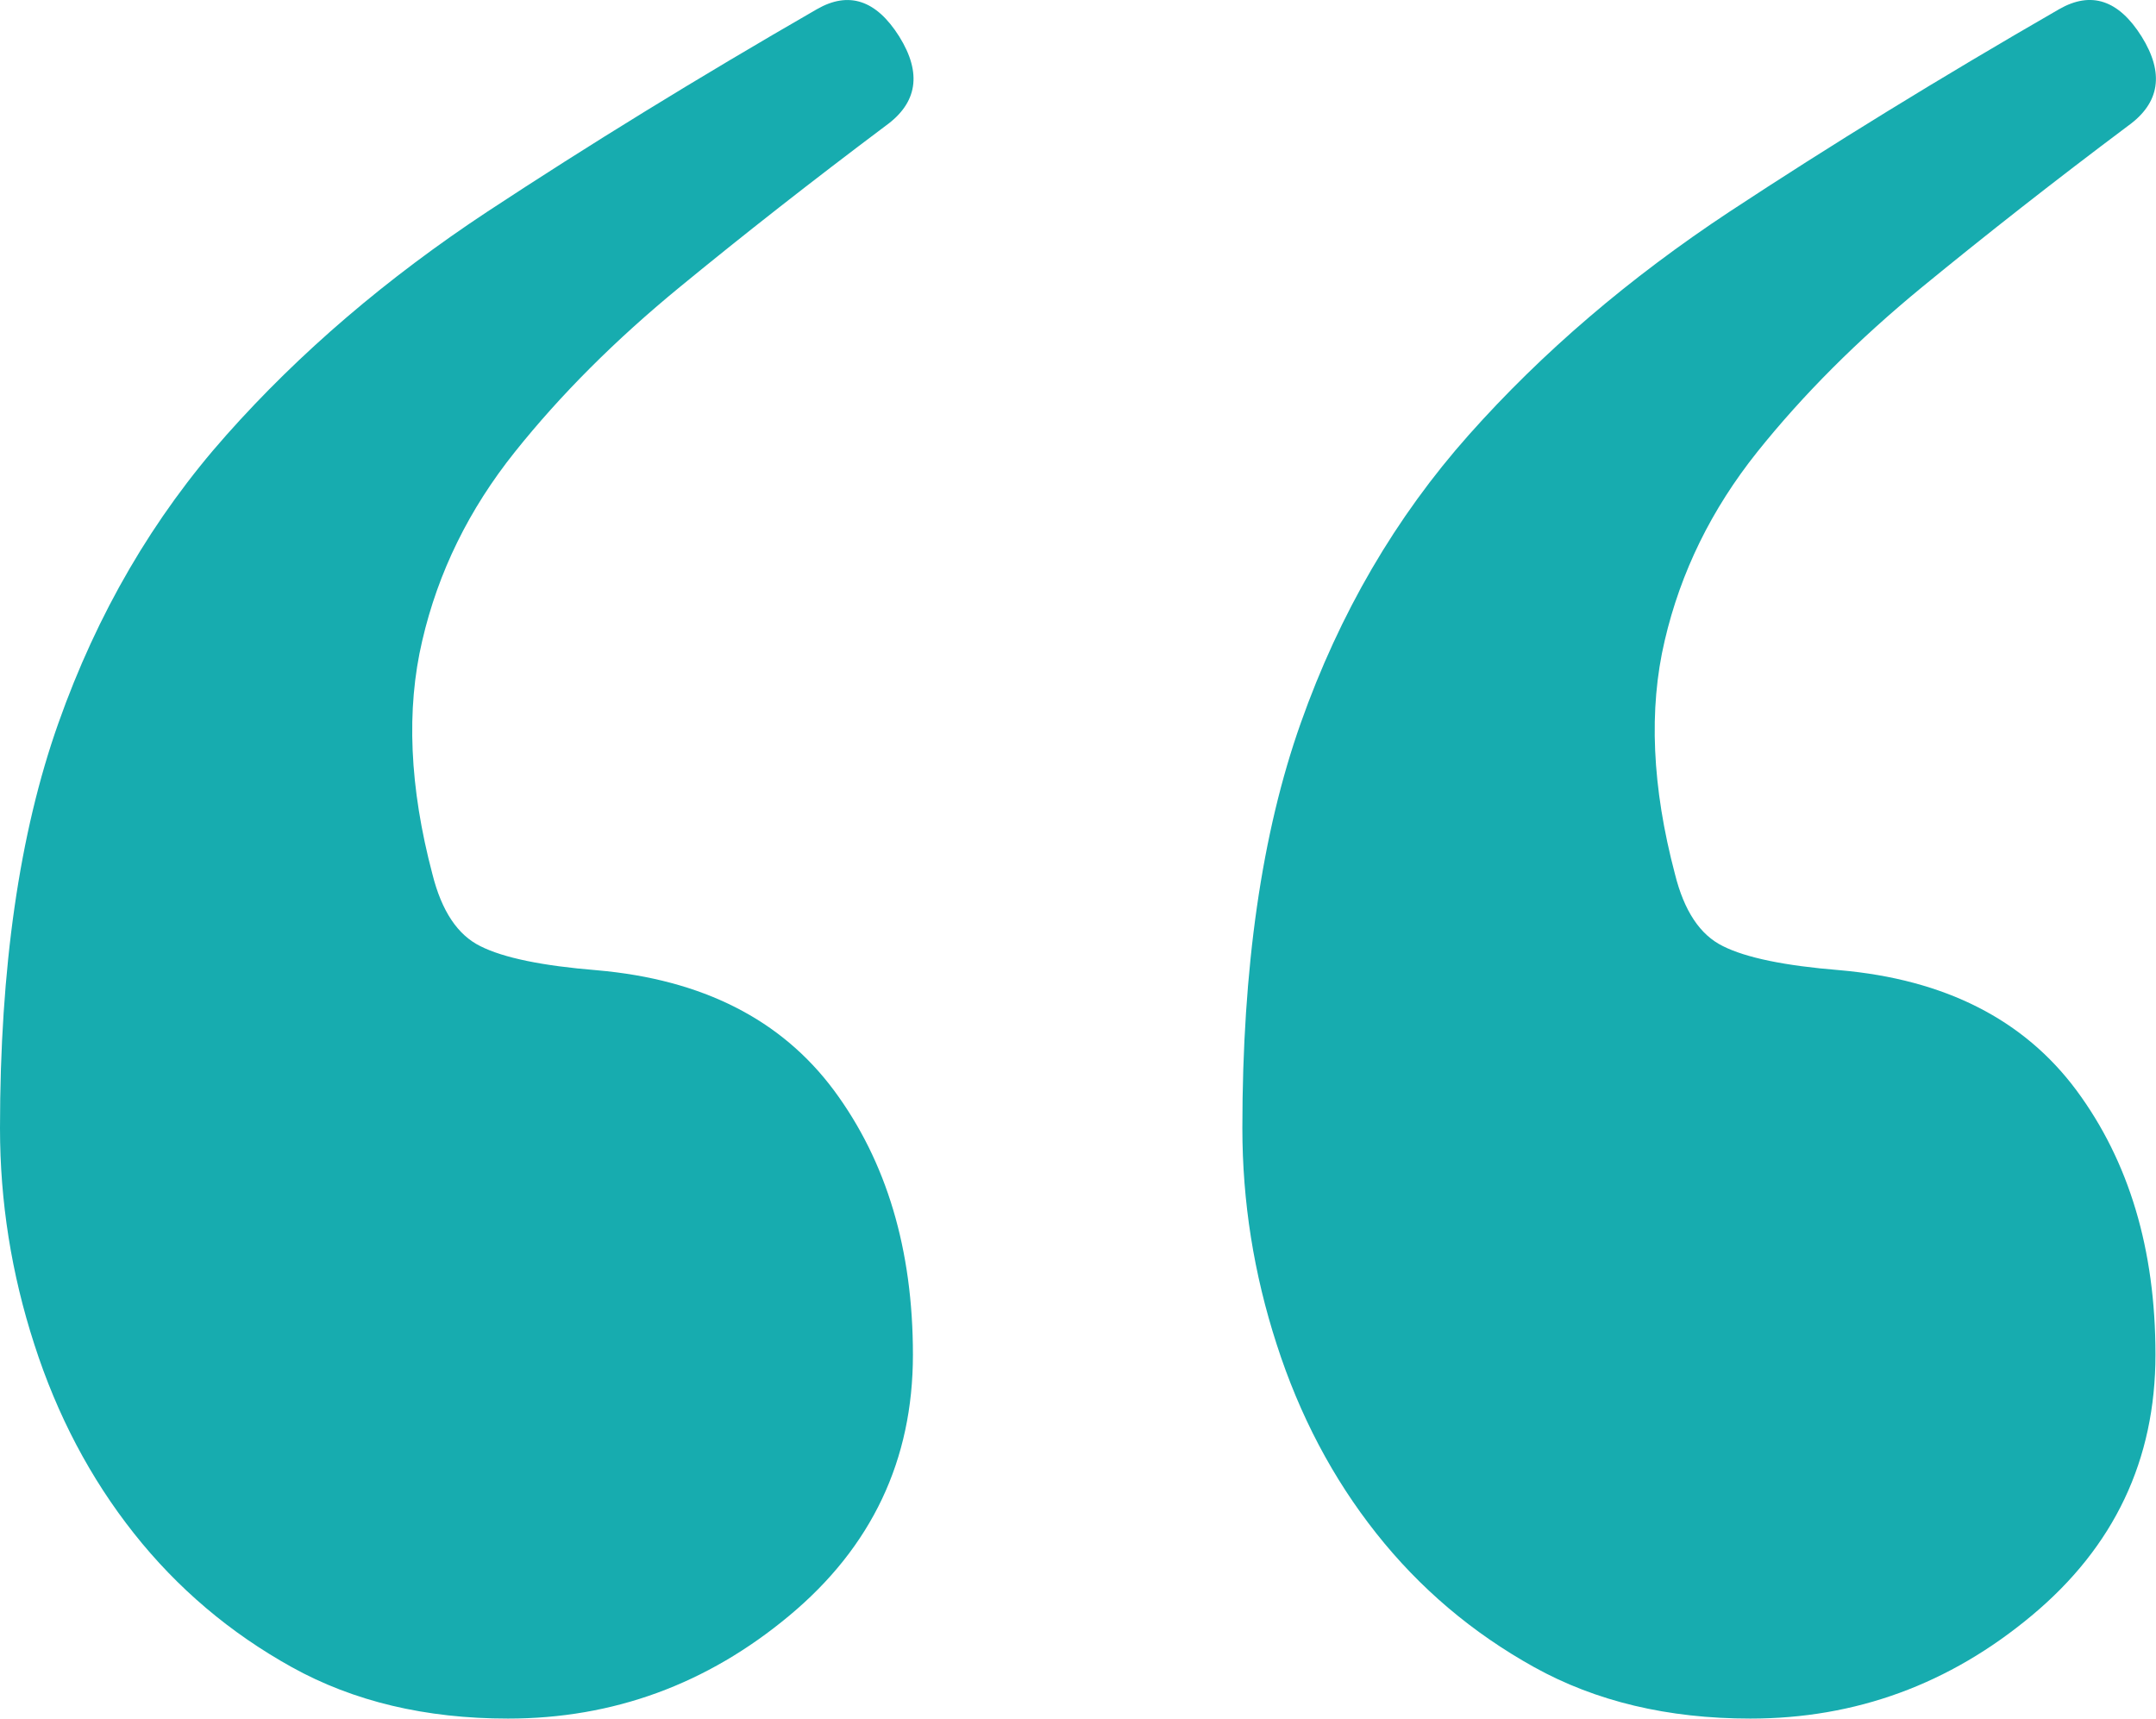
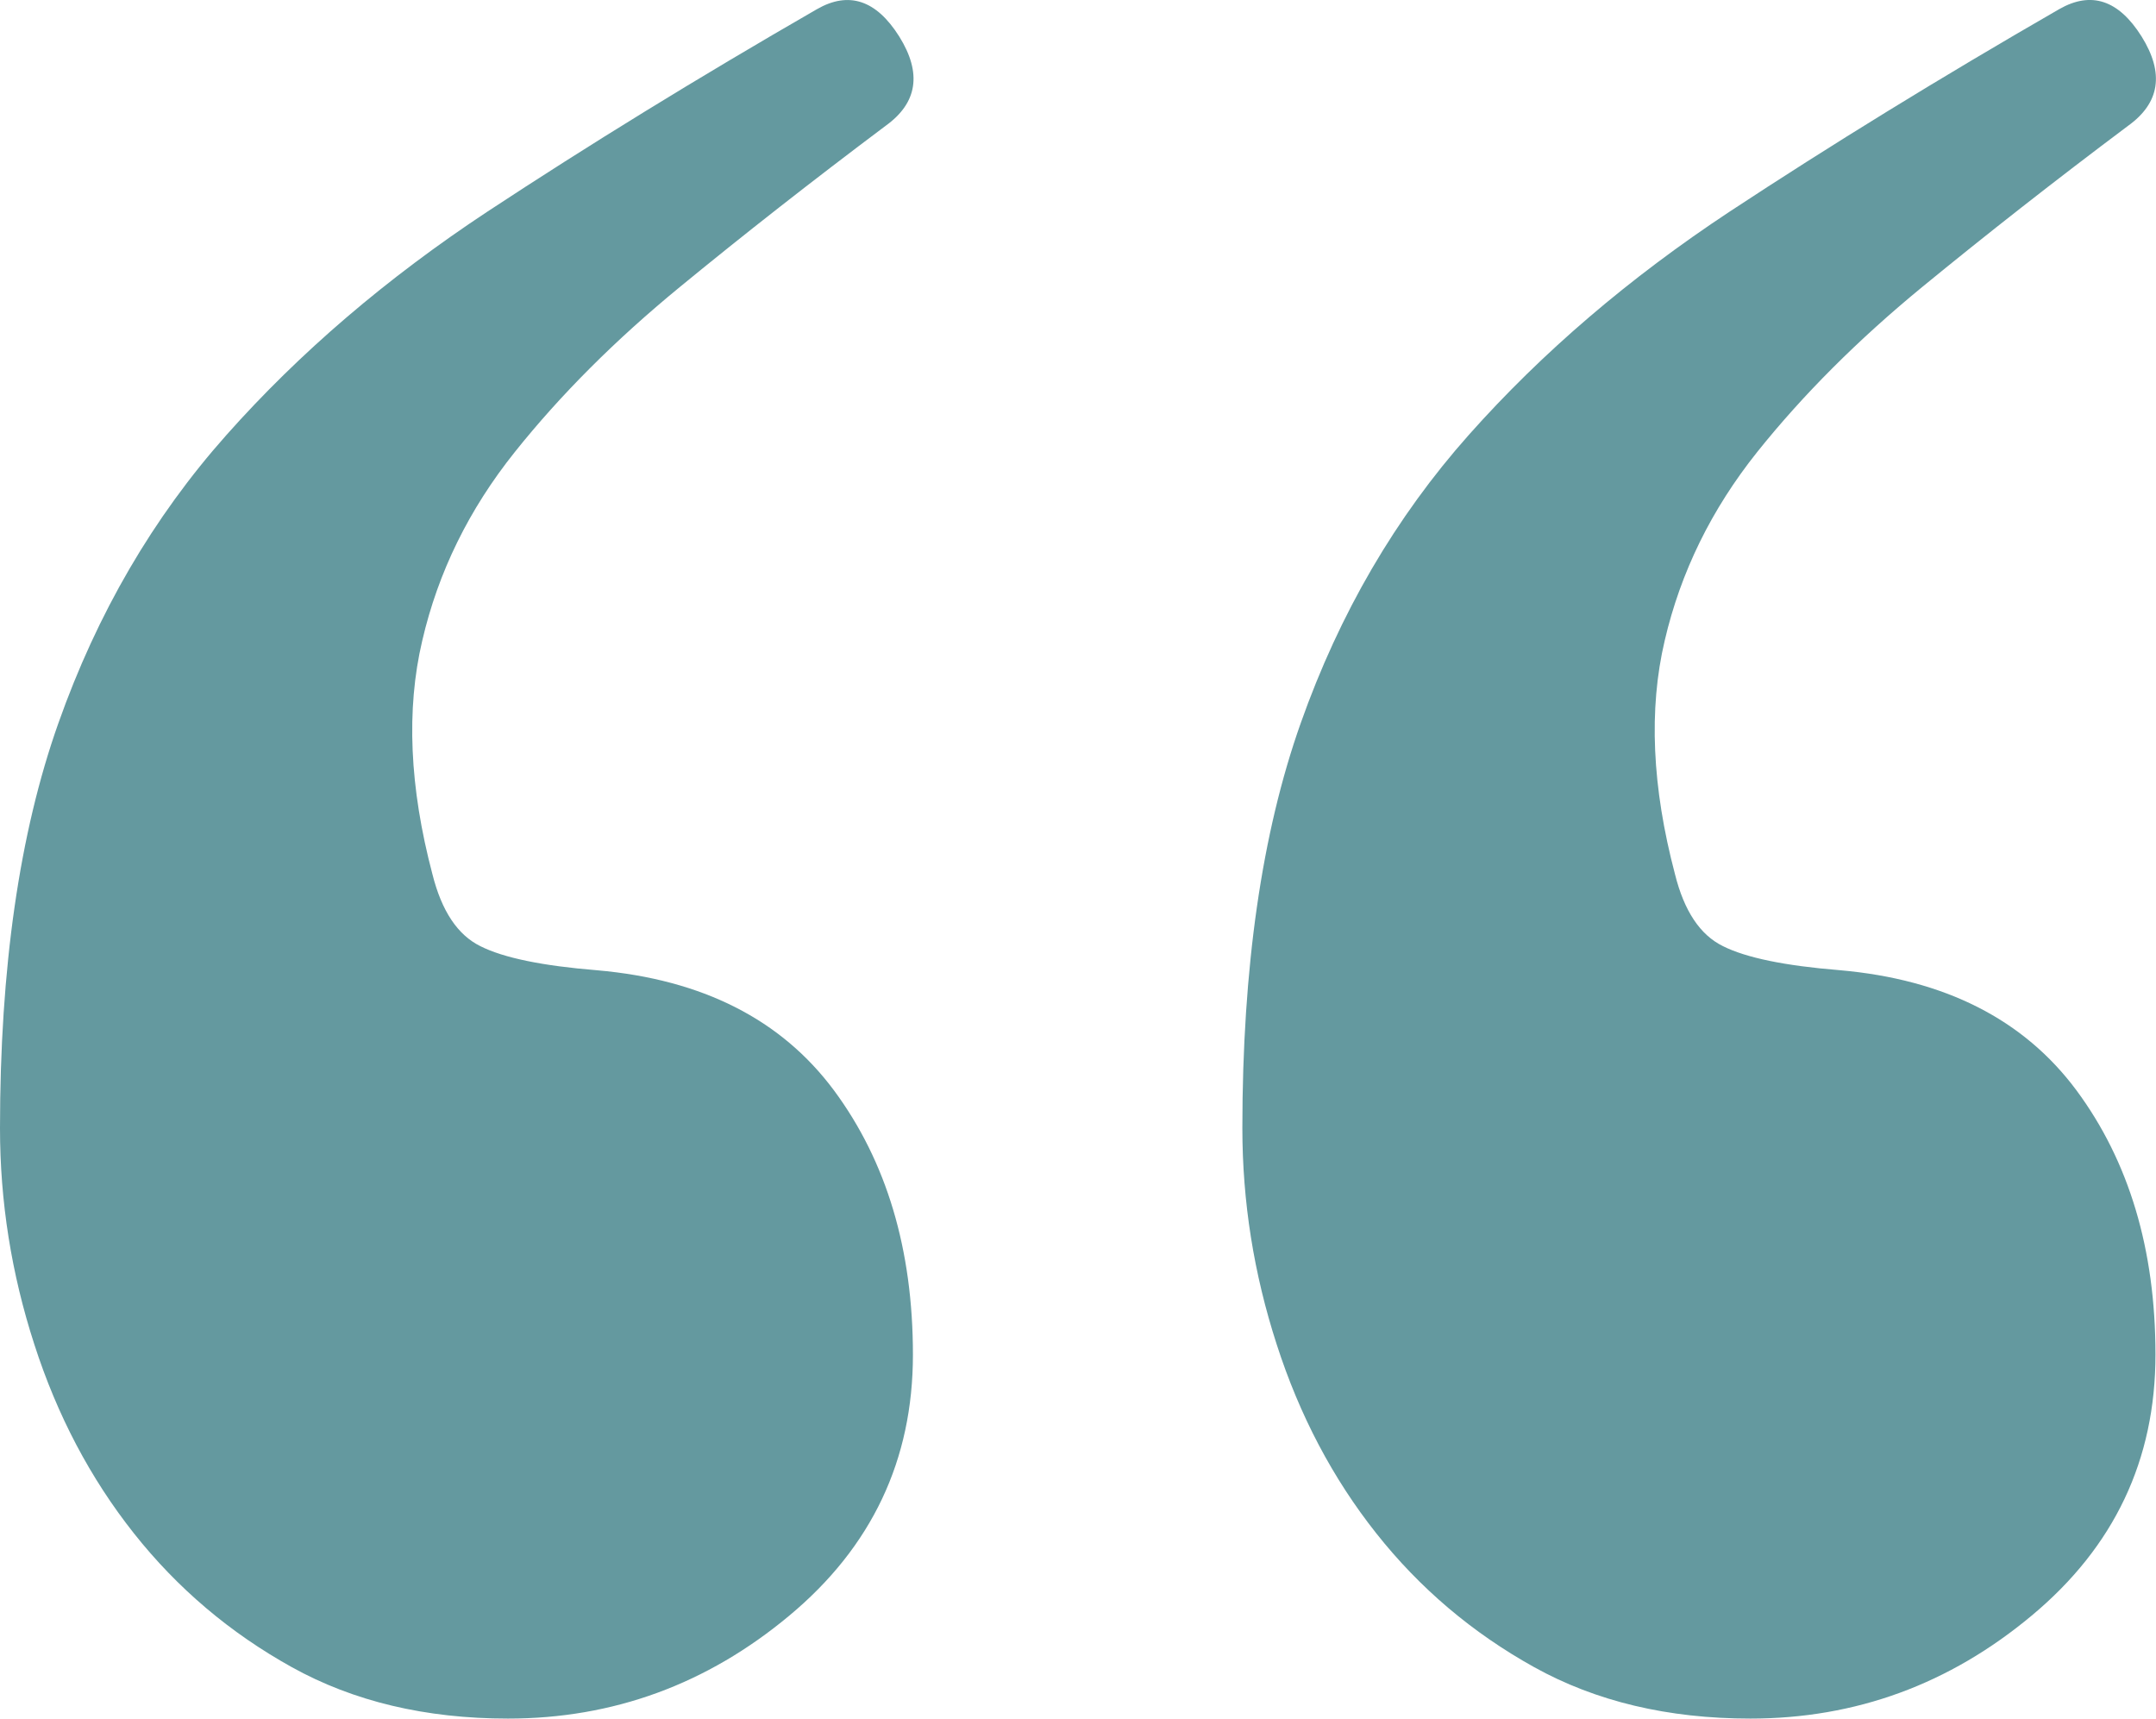
<svg xmlns="http://www.w3.org/2000/svg" version="1.1" id="open-quote" x="0px" y="0px" viewBox="0 0 24.306 19.372" enable-background="new 0 0 24.306 19.372" xml:space="preserve">
-   <path fill="#17acaf" d="M5.727,19.372c-0.929,0-1.741-0.193-2.438-0.58s-1.29-0.89-1.78-1.509s-0.864-1.328-1.122-2.129   C0.128,14.355,0,13.543,0,12.717c0-1.805,0.219-3.327,0.658-4.565c0.438-1.238,1.069-2.321,1.896-3.25   c0.825-0.929,1.806-1.767,2.94-2.516c1.135-0.747,2.373-1.509,3.715-2.282C9.569-0.103,9.879,0,10.138,0.412   c0.258,0.414,0.205,0.749-0.155,1.007c-0.825,0.619-1.6,1.226-2.321,1.818C6.938,3.831,6.319,4.45,5.804,5.095   C5.288,5.74,4.939,6.449,4.76,7.223C4.578,7.996,4.616,8.874,4.875,9.854c0.104,0.414,0.283,0.685,0.542,0.812   c0.258,0.13,0.696,0.221,1.315,0.271c1.187,0.104,2.076,0.555,2.67,1.354c0.593,0.801,0.89,1.794,0.89,2.979   c0,1.188-0.464,2.167-1.393,2.941C7.971,18.985,6.913,19.372,5.727,19.372z M19.733,19.372c-0.929,0-1.741-0.193-2.438-0.58   s-1.29-0.89-1.78-1.509s-0.864-1.328-1.122-2.129c-0.259-0.799-0.387-1.611-0.387-2.438c0-1.805,0.219-3.327,0.658-4.565   c0.438-1.238,1.07-2.321,1.896-3.25s1.806-1.767,2.94-2.516c1.135-0.747,2.373-1.509,3.715-2.282   c0.36-0.206,0.67-0.104,0.929,0.309c0.258,0.414,0.206,0.749-0.154,1.007c-0.826,0.619-1.6,1.226-2.322,1.818   c-0.723,0.594-1.342,1.213-1.857,1.857c-0.516,0.646-0.864,1.354-1.044,2.128c-0.182,0.773-0.143,1.651,0.116,2.631   c0.103,0.414,0.282,0.685,0.541,0.812c0.258,0.13,0.696,0.221,1.315,0.271c1.187,0.104,2.076,0.555,2.67,1.354   c0.593,0.801,0.891,1.794,0.891,2.979c0,1.188-0.465,2.167-1.394,2.941C21.978,18.985,20.92,19.372,19.733,19.372z" />
+   <path fill="#64999F" d="M5.727,19.372c-0.929,0-1.741-0.193-2.438-0.58s-1.29-0.89-1.78-1.509s-0.864-1.328-1.122-2.129   C0.128,14.355,0,13.543,0,12.717c0-1.805,0.219-3.327,0.658-4.565c0.438-1.238,1.069-2.321,1.896-3.25   c0.825-0.929,1.806-1.767,2.94-2.516c1.135-0.747,2.373-1.509,3.715-2.282C9.569-0.103,9.879,0,10.138,0.412   c0.258,0.414,0.205,0.749-0.155,1.007c-0.825,0.619-1.6,1.226-2.321,1.818C6.938,3.831,6.319,4.45,5.804,5.095   C5.288,5.74,4.939,6.449,4.76,7.223C4.578,7.996,4.616,8.874,4.875,9.854c0.104,0.414,0.283,0.685,0.542,0.812   c0.258,0.13,0.696,0.221,1.315,0.271c1.187,0.104,2.076,0.555,2.67,1.354c0.593,0.801,0.89,1.794,0.89,2.979   c0,1.188-0.464,2.167-1.393,2.941C7.971,18.985,6.913,19.372,5.727,19.372z M19.733,19.372c-0.929,0-1.741-0.193-2.438-0.58   s-1.29-0.89-1.78-1.509s-0.864-1.328-1.122-2.129c-0.259-0.799-0.387-1.611-0.387-2.438c0-1.805,0.219-3.327,0.658-4.565   c0.438-1.238,1.07-2.321,1.896-3.25s1.806-1.767,2.94-2.516c1.135-0.747,2.373-1.509,3.715-2.282   c0.36-0.206,0.67-0.104,0.929,0.309c0.258,0.414,0.206,0.749-0.154,1.007c-0.826,0.619-1.6,1.226-2.322,1.818   c-0.723,0.594-1.342,1.213-1.857,1.857c-0.516,0.646-0.864,1.354-1.044,2.128c-0.182,0.773-0.143,1.651,0.116,2.631   c0.103,0.414,0.282,0.685,0.541,0.812c0.258,0.13,0.696,0.221,1.315,0.271c1.187,0.104,2.076,0.555,2.67,1.354   c0.593,0.801,0.891,1.794,0.891,2.979c0,1.188-0.465,2.167-1.394,2.941C21.978,18.985,20.92,19.372,19.733,19.372z" />
</svg>
